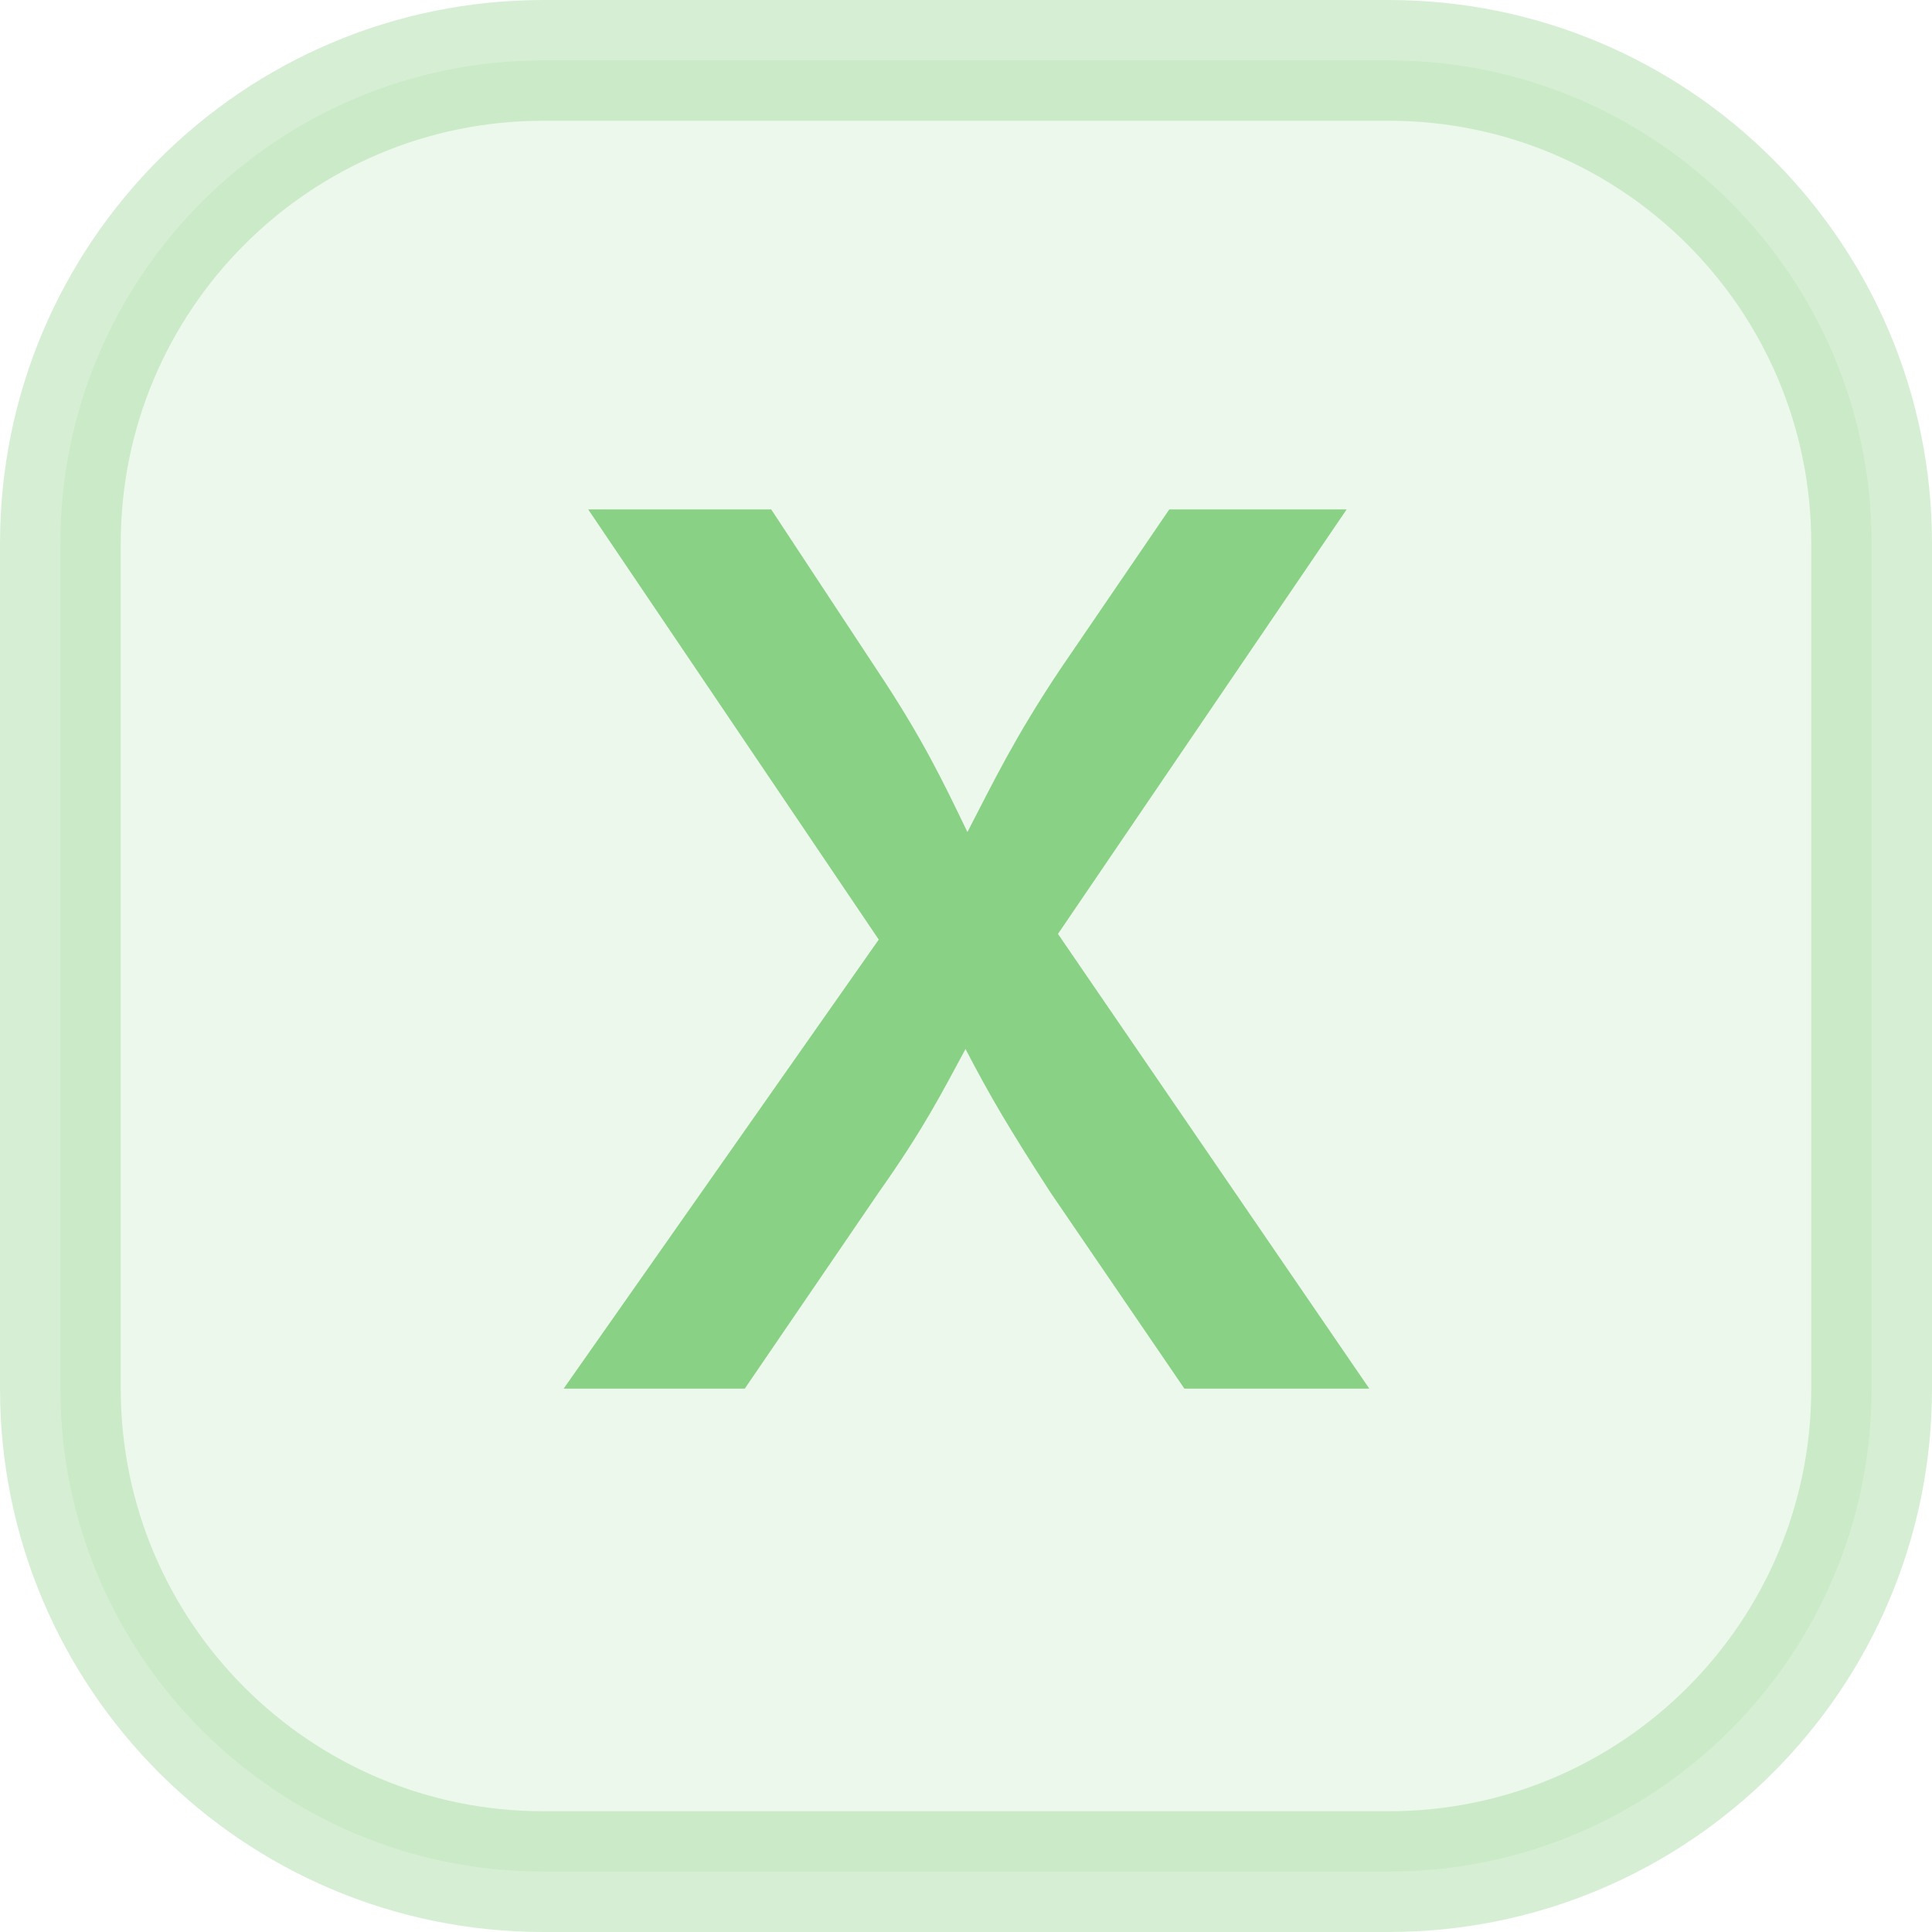
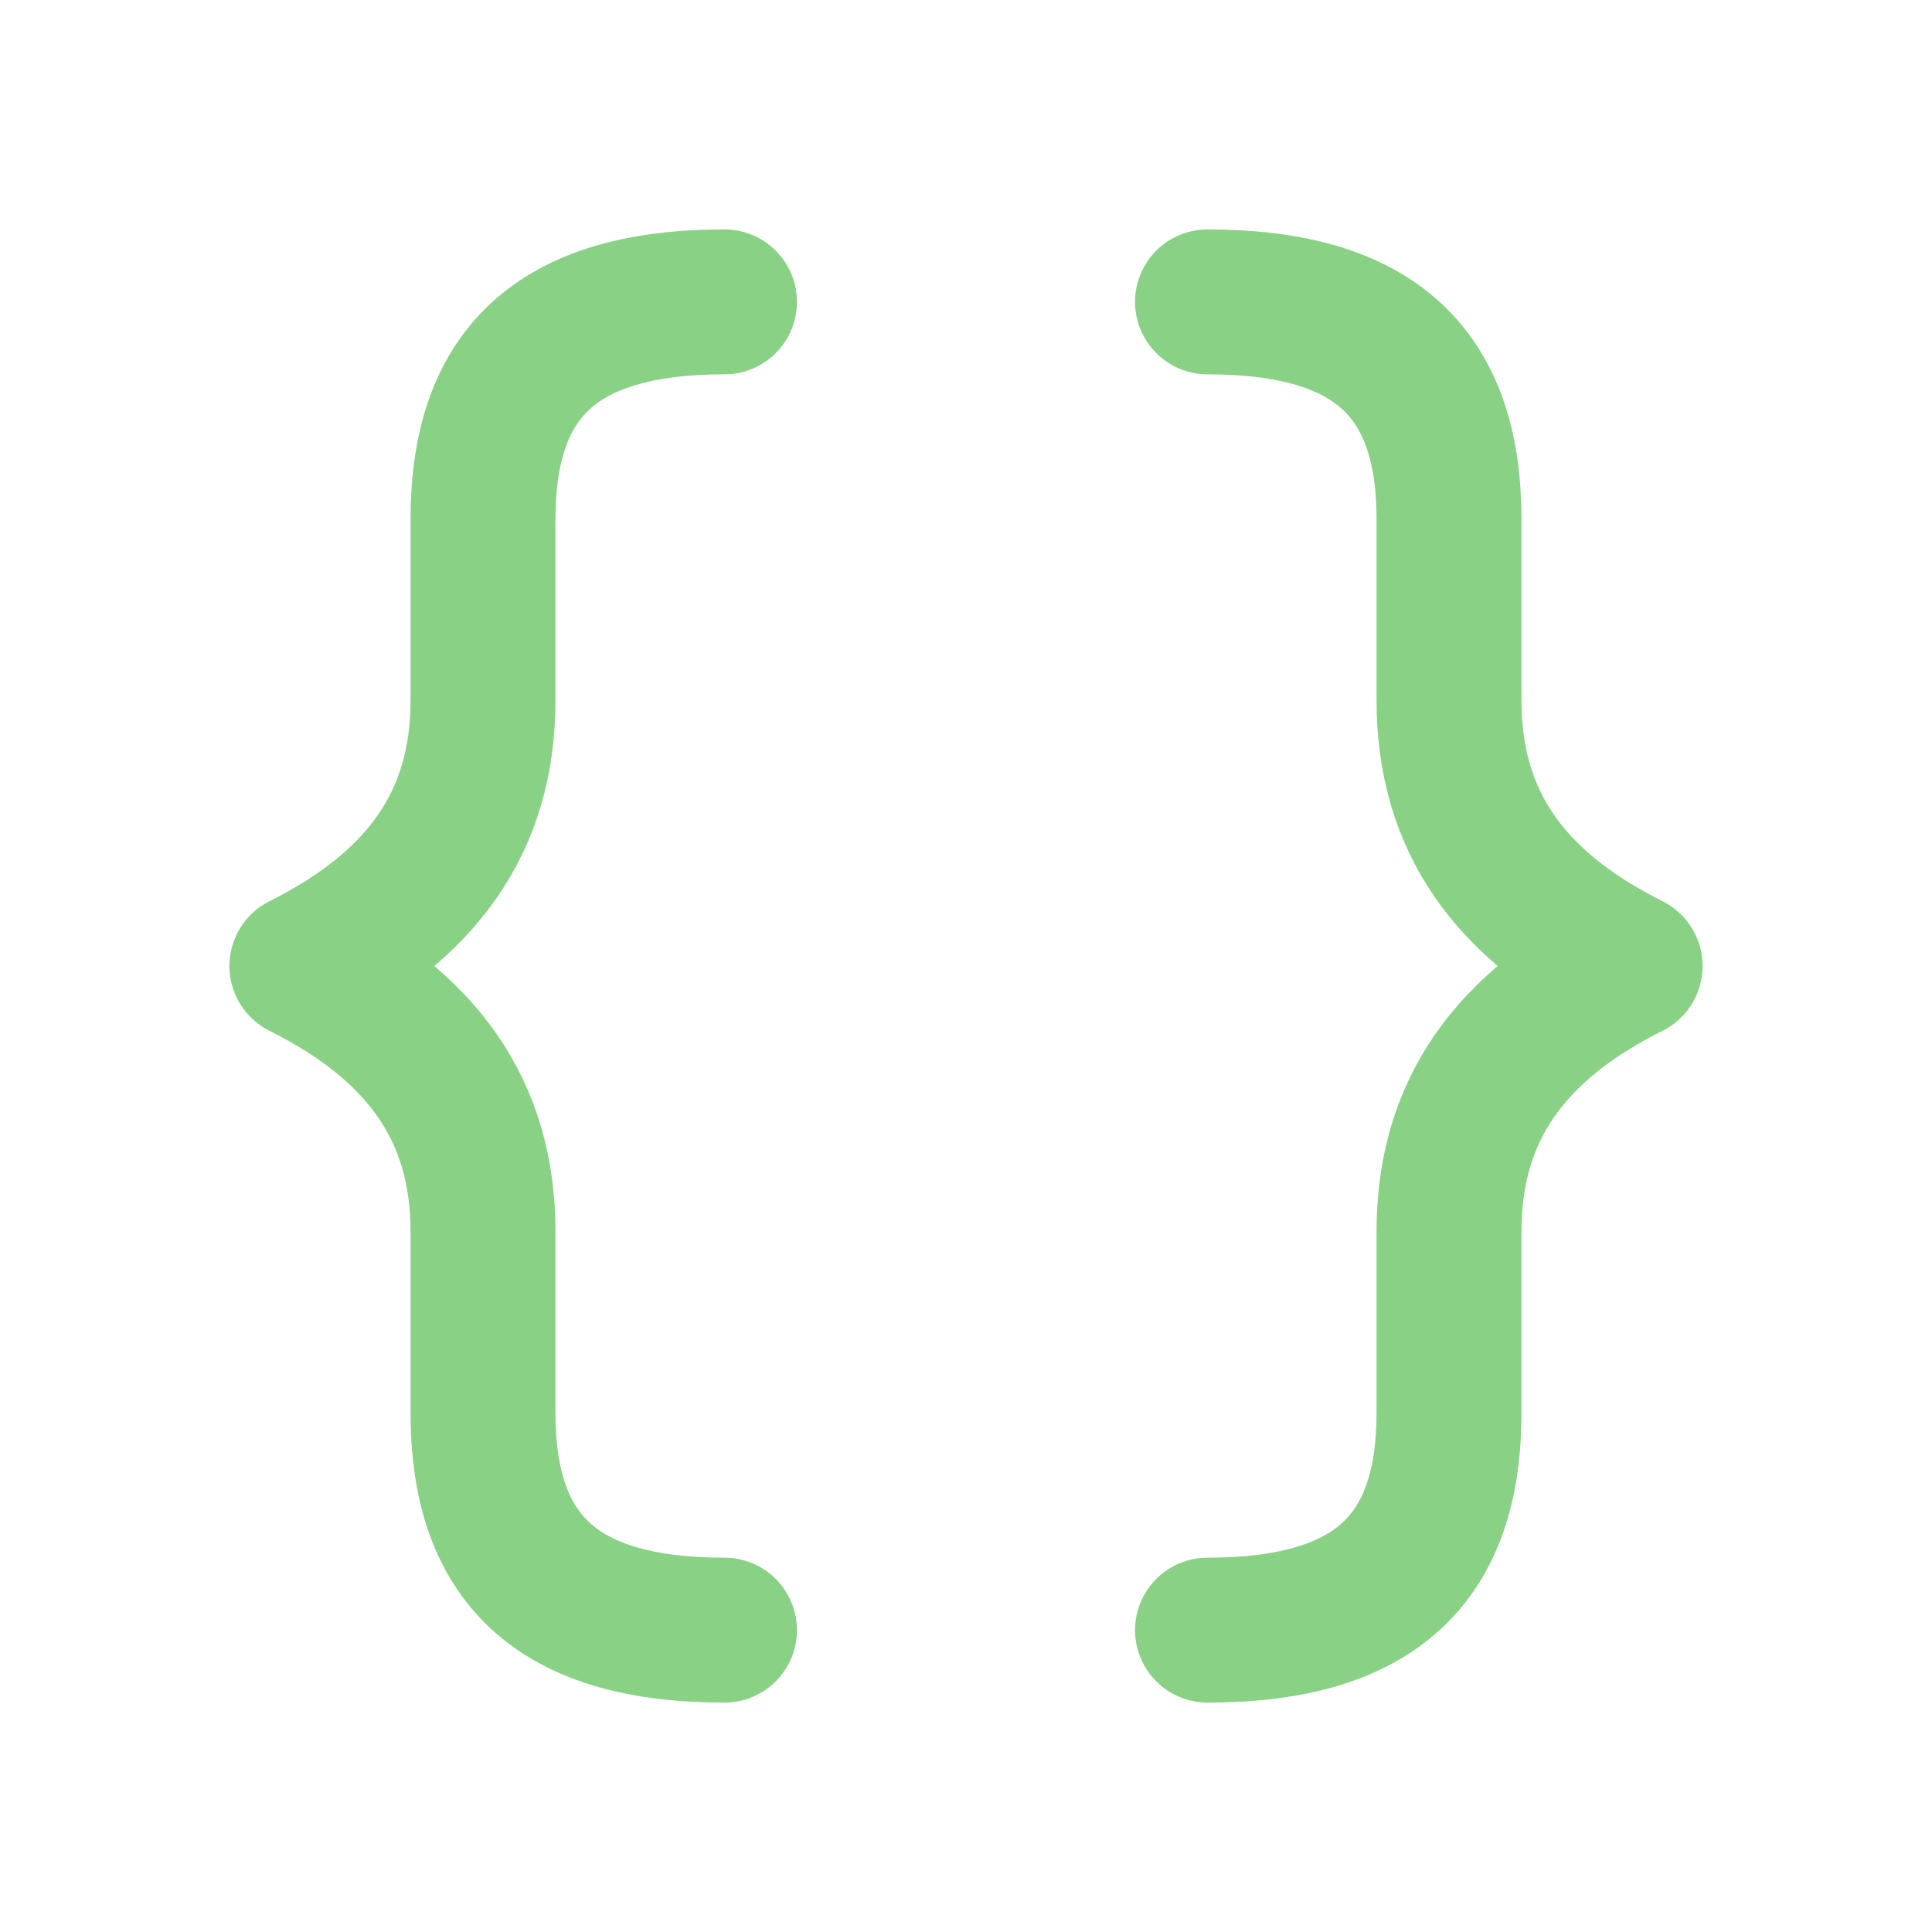
<svg xmlns="http://www.w3.org/2000/svg" width="16" height="16" viewBox="0 0 16 16">
-   <rect x="0.5" y="0.5" width="15" height="15" rx="4" fill="#89d185" fill-opacity="0.16" stroke="#89d185" stroke-opacity="0.35" />
-   <text x="8" y="11.5" text-anchor="middle" font-family="-apple-system, BlinkMacSystemFont, Segoe UI, sans-serif" font-size="10" font-weight="600" fill="#89d185">X</text>
+   <path d="M6 2.5c-1.4 0-2 .6-2 1.8v1.5c0 1-.5 1.7-1.5 2.2 1 .5 1.5 1.2 1.5 2.2v1.5c0 1.2.6 1.8 2 1.8M10 2.5c1.4 0 2 .6 2 1.8v1.5c0 1 .5 1.7 1.5 2.2-1 .5-1.5 1.2-1.5 2.2v1.5c0 1.2-.6 1.8-2 1.8" fill="none" stroke="#89d185" stroke-width="1.2" vector-effect="non-scaling-stroke" stroke-linecap="round" stroke-linejoin="round" />
</svg>
